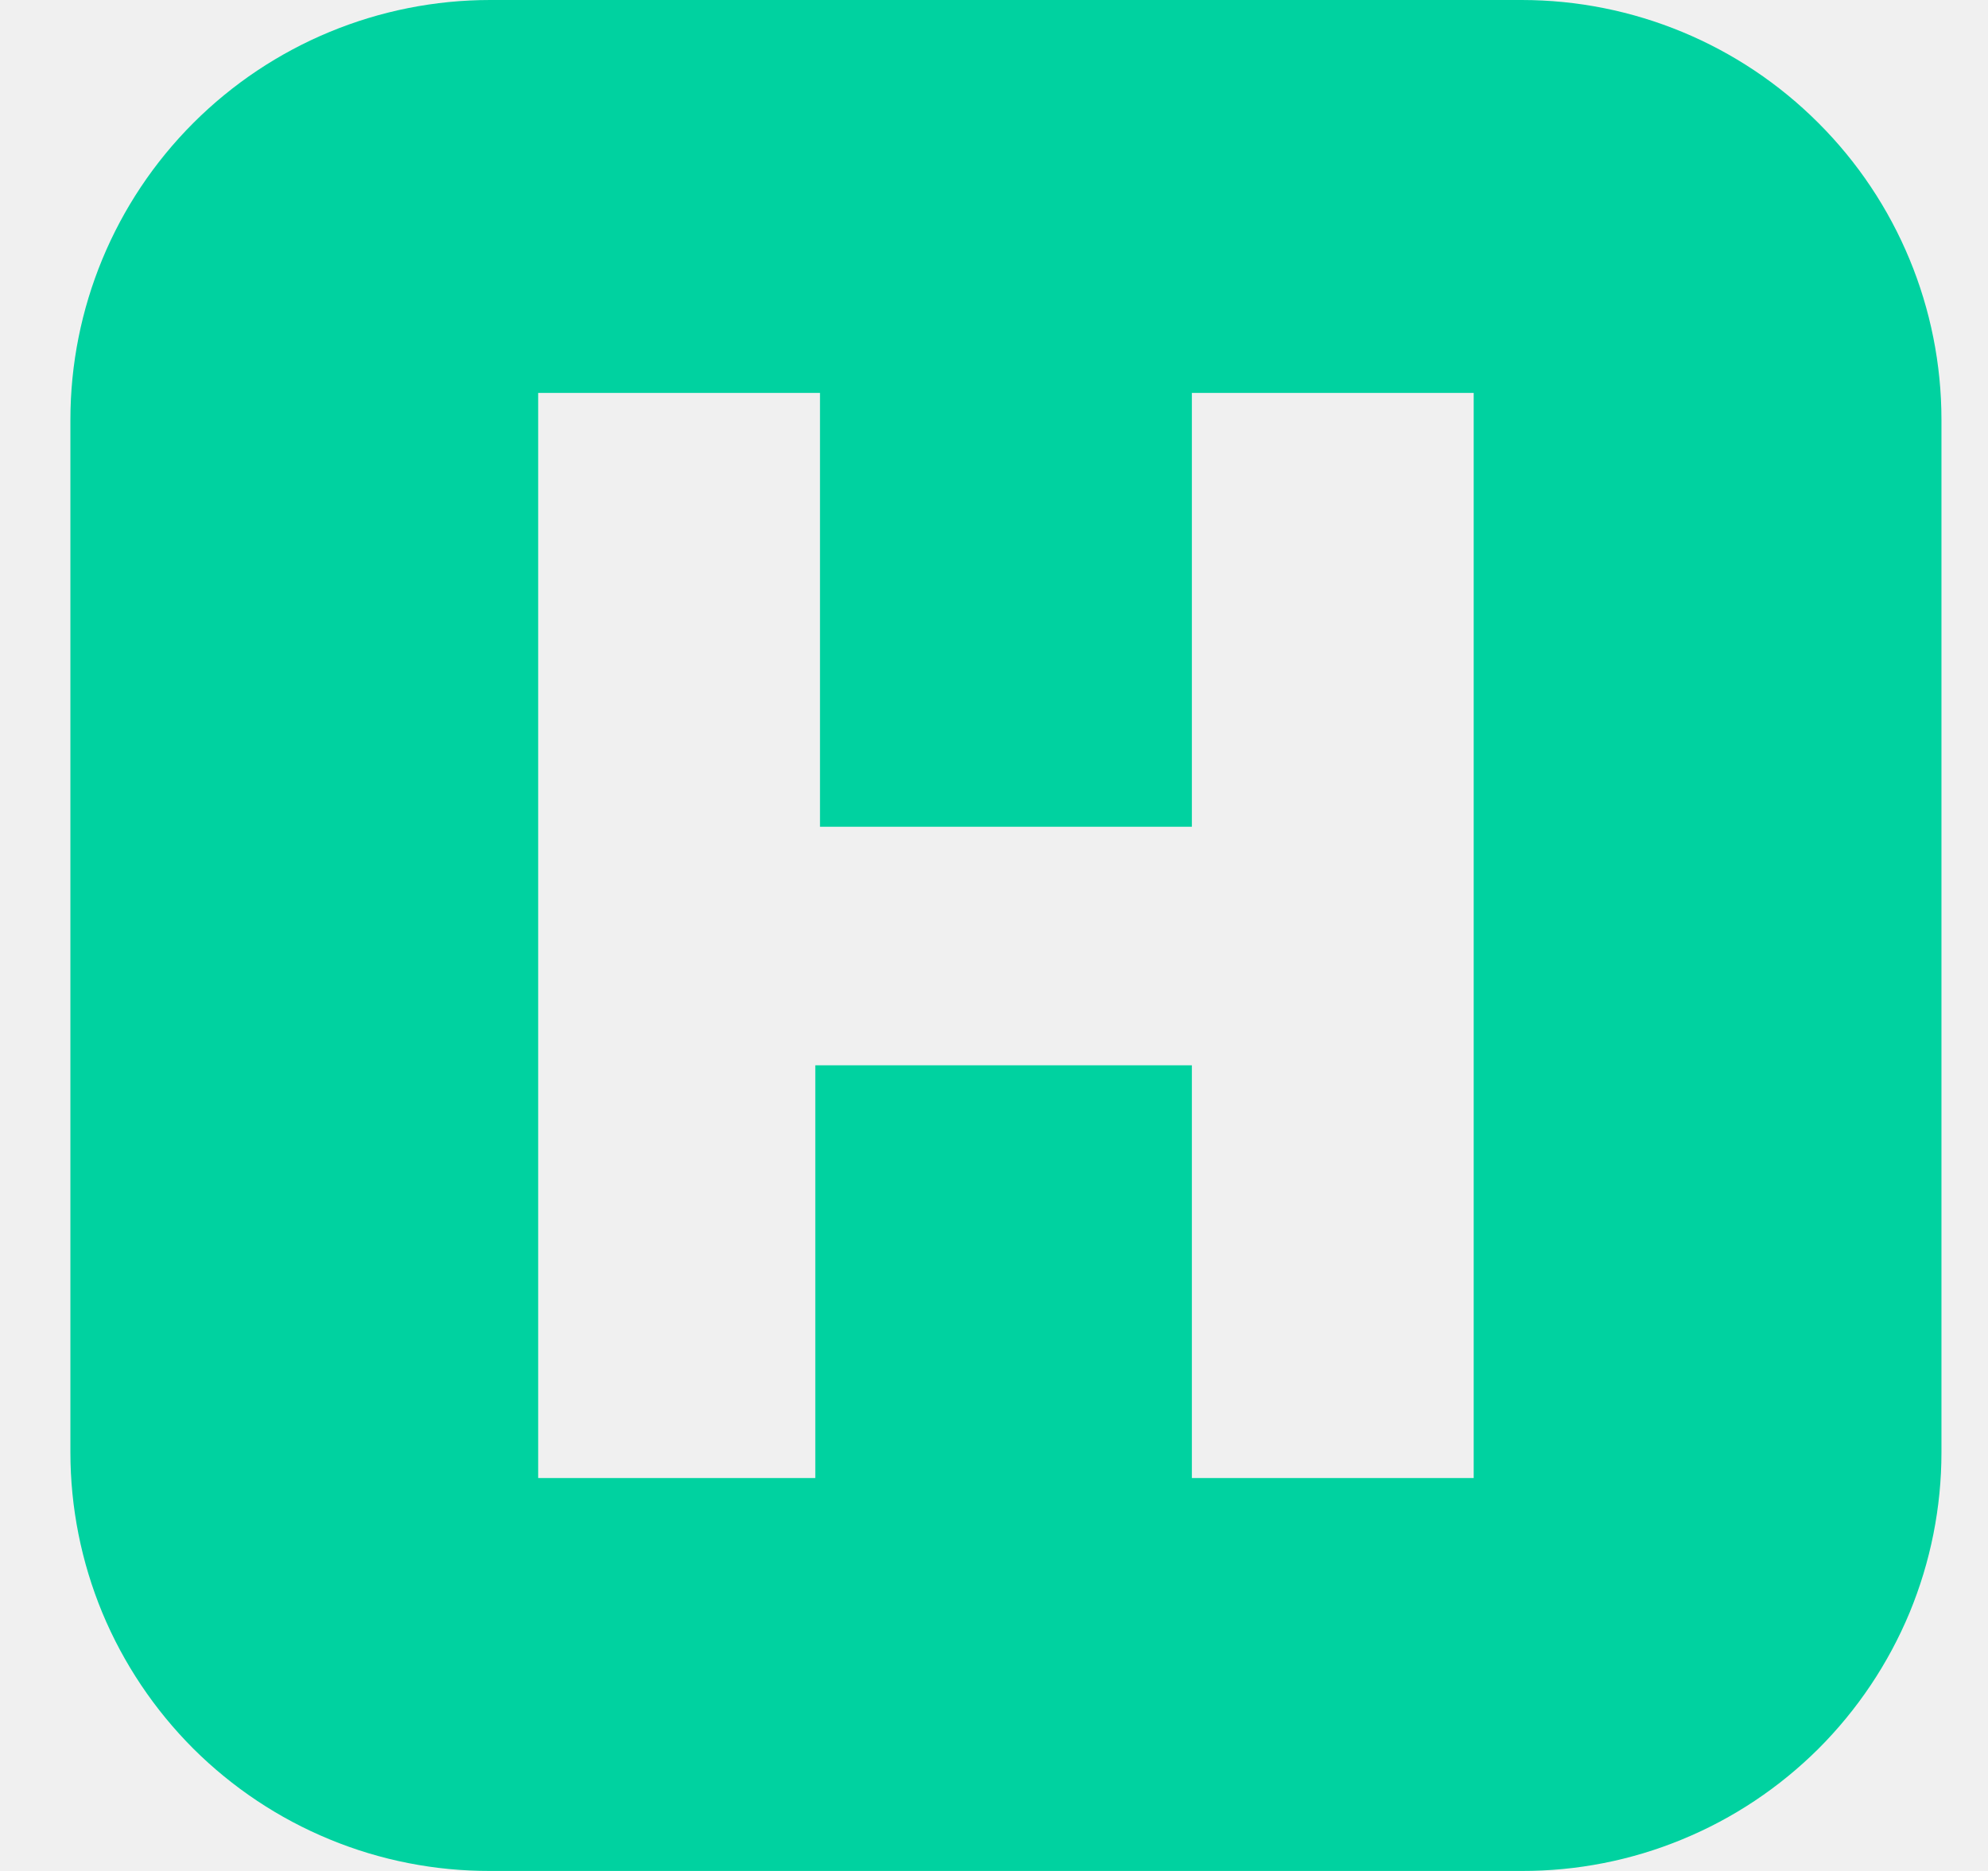
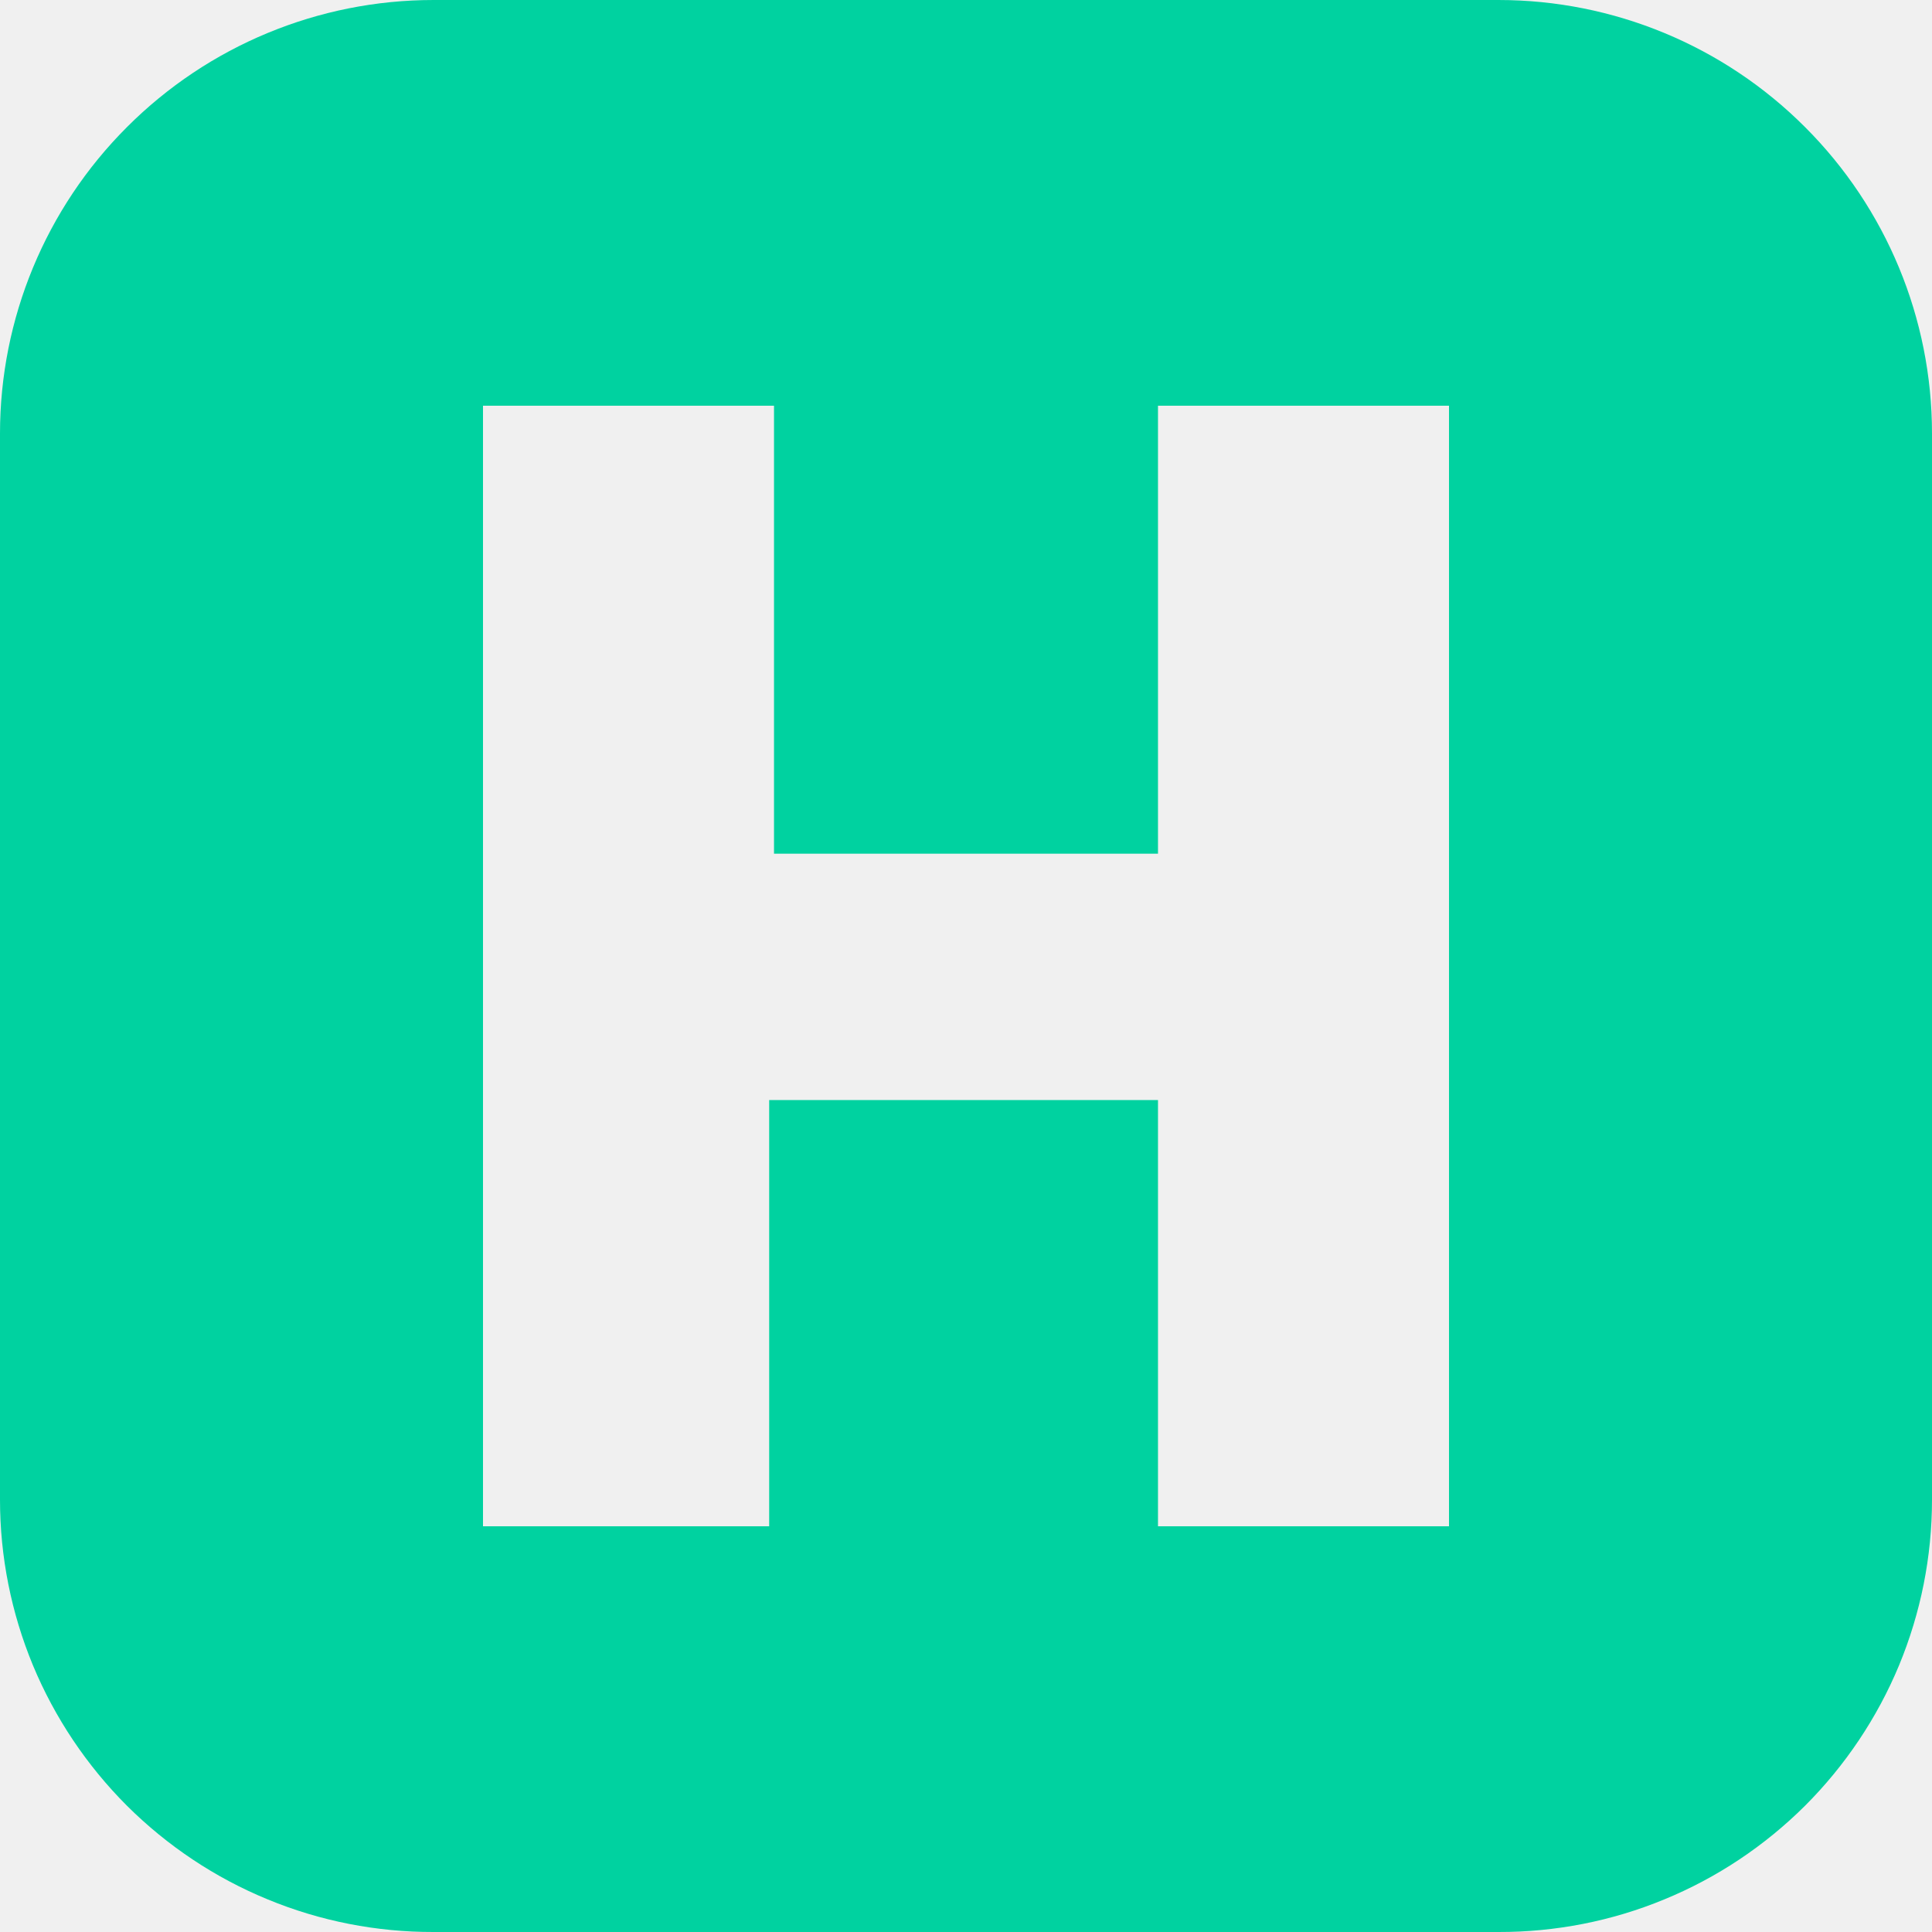
- <svg xmlns="http://www.w3.org/2000/svg" width="17" height="16" viewBox="0 0 17 16" fill="none">
-   <g clip-path="url(#clip0_1125:12002)">
-     <path d="M13.012 0H4.192C3.24 0 2.327 0.378 1.653 1.052C0.98 1.725 0.602 2.638 0.602 3.59V12.42C0.602 12.891 0.695 13.357 0.875 13.792C1.056 14.227 1.321 14.622 1.654 14.955C1.988 15.287 2.383 15.551 2.819 15.73C3.254 15.91 3.721 16.001 4.192 16H13.012C13.483 16.001 13.95 15.91 14.385 15.73C14.821 15.551 15.216 15.287 15.55 14.955C15.883 14.622 16.148 14.227 16.329 13.792C16.509 13.357 16.602 12.891 16.602 12.42V3.59C16.602 2.638 16.224 1.725 15.55 1.052C14.877 0.378 13.964 0 13.012 0ZM12.602 12.64H10.192V9.11H6.972V12.64H4.602V3.36H7.012V7.07H10.192V3.36H12.602V12.64Z" fill="#00D2A0" />
+ <svg xmlns="http://www.w3.org/2000/svg" width="16" height="16" viewBox="0 0 16 16" fill="none">
+   <g clip-path="url(#clip0_918:15471)">
+     <path d="M12.41 1.52588e-05H3.59C2.638 1.52588e-05 1.725 0.378 1.052 1.052C0.378 1.725 0 2.638 0 3.59V12.42C-1.83737e-06 12.891 0.093 13.357 0.273 13.792C0.454 14.227 0.719 14.622 1.052 14.955C1.386 15.287 1.781 15.551 2.217 15.73C2.652 15.91 3.119 16.001 3.59 16H12.41C12.881 16.001 13.348 15.91 13.783 15.73C14.219 15.551 14.614 15.287 14.948 14.955C15.281 14.622 15.546 14.227 15.727 13.792C15.907 13.357 16 12.891 16 12.42V3.59C16 2.638 15.622 1.725 14.948 1.052C14.275 0.378 13.362 1.52588e-05 12.41 1.52588e-05ZM12 12.64H9.59V9.11H6.37V12.64H4V3.36H6.41V7.07H9.59V3.36H12V12.64Z" fill="#00D2A0" />
  </g>
  <defs>
-     <clipPath id="clip0_1125:12002">
-       <rect width="16" height="16" fill="white" transform="translate(0.60199)" />
+     <clipPath id="clip0_918:15471">
+       <rect width="16" height="16" fill="white" />
    </clipPath>
  </defs>
</svg>
